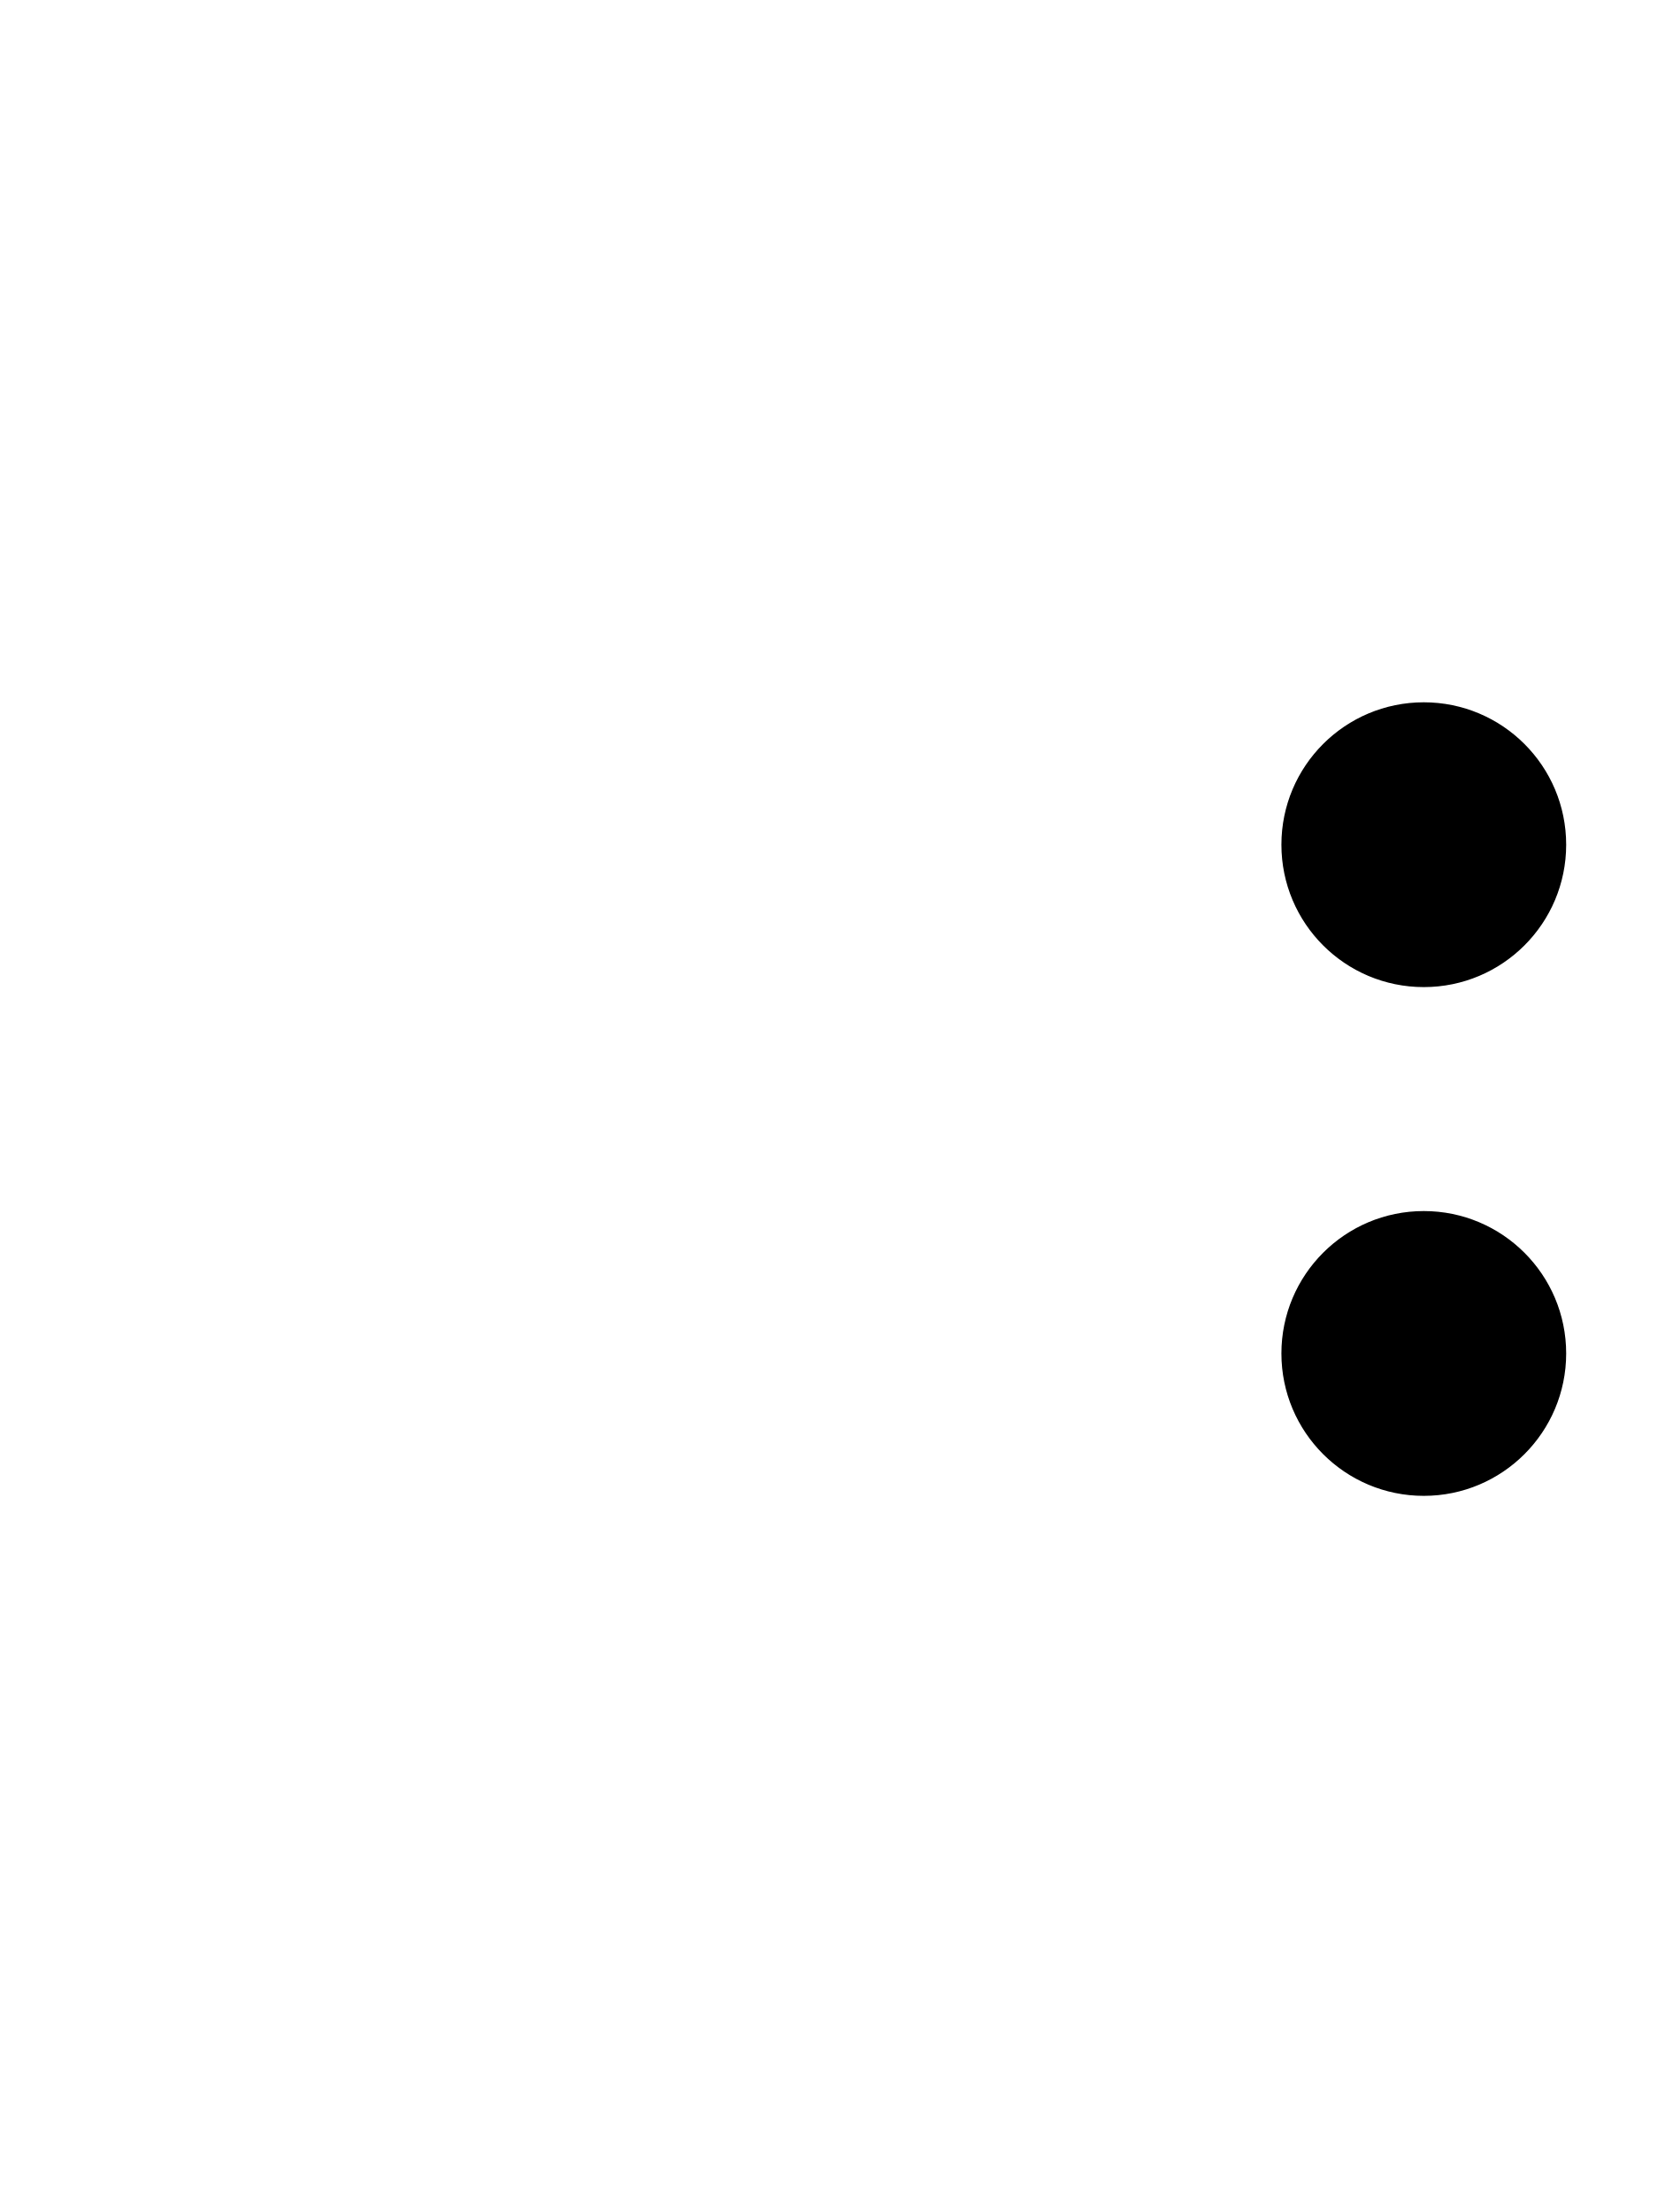
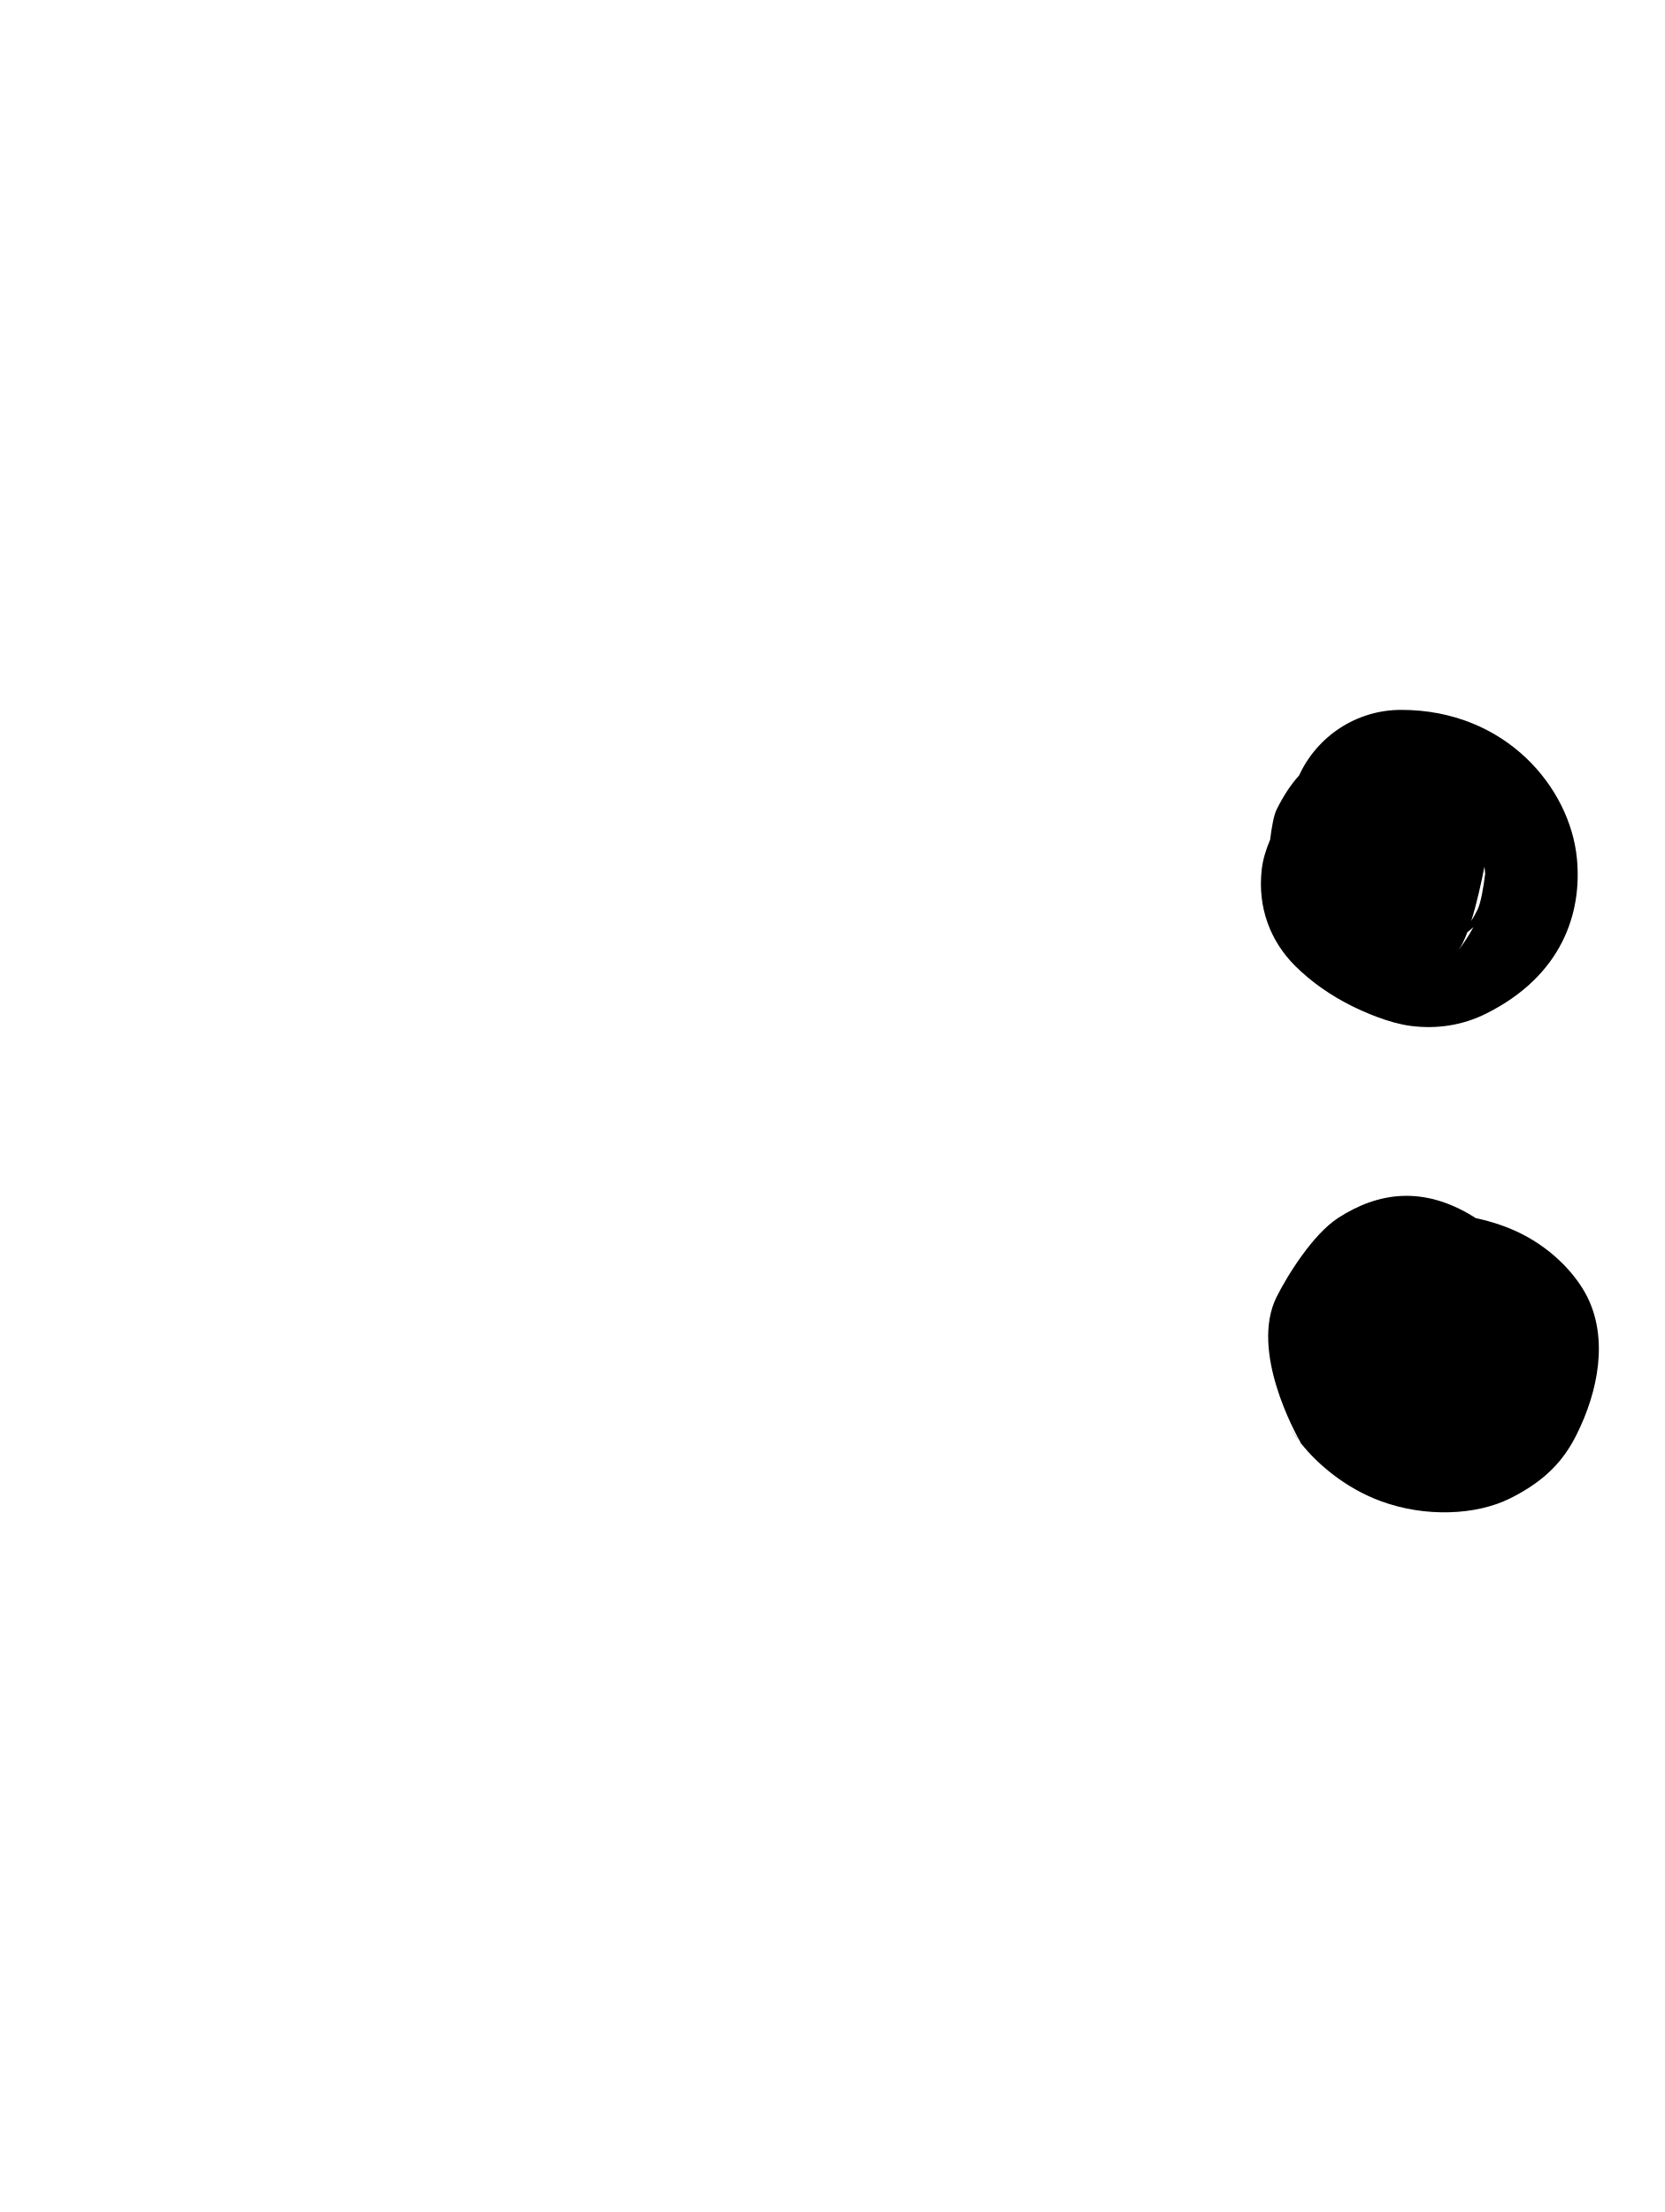
- <svg xmlns="http://www.w3.org/2000/svg" width="100%" height="100%" viewBox="0 0 301 400" version="1.1" xml:space="preserve" style="fill-rule:evenodd;clip-rule:evenodd;stroke-linecap:round;stroke-linejoin:round;">
-   <rect id="Artboard1" x="0" y="0" width="300.182" height="399.334" style="fill:none;" />
-   <path id="path2163" d="M257.496,219.748c13.807,0 25,11.193 25,25c-0,13.807 -11.193,25 -25,25c-13.807,0 -25,-11.193 -25,-25c-0,-13.807 11.193,-25 25,-25Z" style="fill-rule:nonzero;stroke:#000;stroke-width:1.5px;" />
-   <path id="path3160" d="M257.496,127.748c13.807,0 25,11.193 25,25c-0,13.807 -11.193,25 -25,25c-13.807,0 -25,-11.193 -25,-25c-0,-13.807 11.193,-25 25,-25Z" style="fill-rule:nonzero;stroke:#000;stroke-width:1.5px;" />
+ <svg xmlns="http://www.w3.org/2000/svg" width="100%" height="100%" viewBox="0 0 301 400" version="1.1" xml:space="preserve" style="fill-rule:evenodd;clip-rule:evenodd;stroke-linejoin:round;stroke-miterlimit:2;">
+   <path d="M234.952,140.218c-1.537,1.698 -2.842,3.712 -4.062,6.152c-0.515,1.03 -0.901,3.176 -1.18,5.464c-0.735,1.725 -1.309,3.559 -1.514,5.33c-0.813,6.994 1.597,13.065 6.013,17.481c2.957,2.957 6.559,5.413 10.118,7.192c2.424,1.212 6.808,3.148 10.747,3.671c4.889,0.65 9.571,-0.151 13.705,-2.218c13.725,-6.862 17.399,-18.206 16.398,-28.158c-1.274,-12.673 -12.807,-26.764 -31.771,-26.764c-8.188,0 -15.25,4.858 -18.454,11.85Zm31.518,27.441c-0.353,0.317 -0.717,0.623 -1.096,0.914c-0.51,1.372 -1.063,2.522 -1.641,3.266c0.584,-0.718 1.722,-2.271 2.737,-4.18Zm-6.315,3.847l-0.814,0.295c0.282,-0.094 0.554,-0.192 0.814,-0.295Zm8.302,-14.748c-0.529,2.719 -1.36,6.552 -2.378,9.785c0.395,-0.614 0.76,-1.287 1.125,-2.017c0.601,-1.201 1.073,-3.99 1.395,-6.495l-0.071,-0.796l-0.071,-0.477Z" />
+   <path d="M235.326,261.045c2.869,3.632 7.938,8.04 14.417,10.42c8.071,2.965 17.254,2.547 23.395,-0.524c6.498,-3.249 9.729,-6.989 11.984,-11.499c3.981,-7.964 5.718,-17.374 1.937,-24.937c-1.783,-3.566 -5.762,-8.279 -11.809,-11.351c-2.546,-1.294 -5.454,-2.265 -8.362,-2.88l-0.381,-0.249c-9.148,-5.66 -17.285,-4.435 -24.462,0.192c-4.623,2.981 -9.249,10.477 -11.155,14.288c-4.888,9.776 3.342,24.647 4.436,26.54Zm-0.3,-0.389l0.415,0.592l-0.115,-0.203l-0.3,-0.389c-0.517,-0.726 -1.36,-1.958 -1.714,-2.667c0.393,0.786 0.968,1.695 1.714,2.667Zm42.493,-17.037l-0.014,0.194l0.005,-0.051l0.009,-0.143Zm0.038,-0.576c0.015,-0.299 0.023,-0.603 0.023,-0.912l-0.023,0.912Z" />
</svg>
